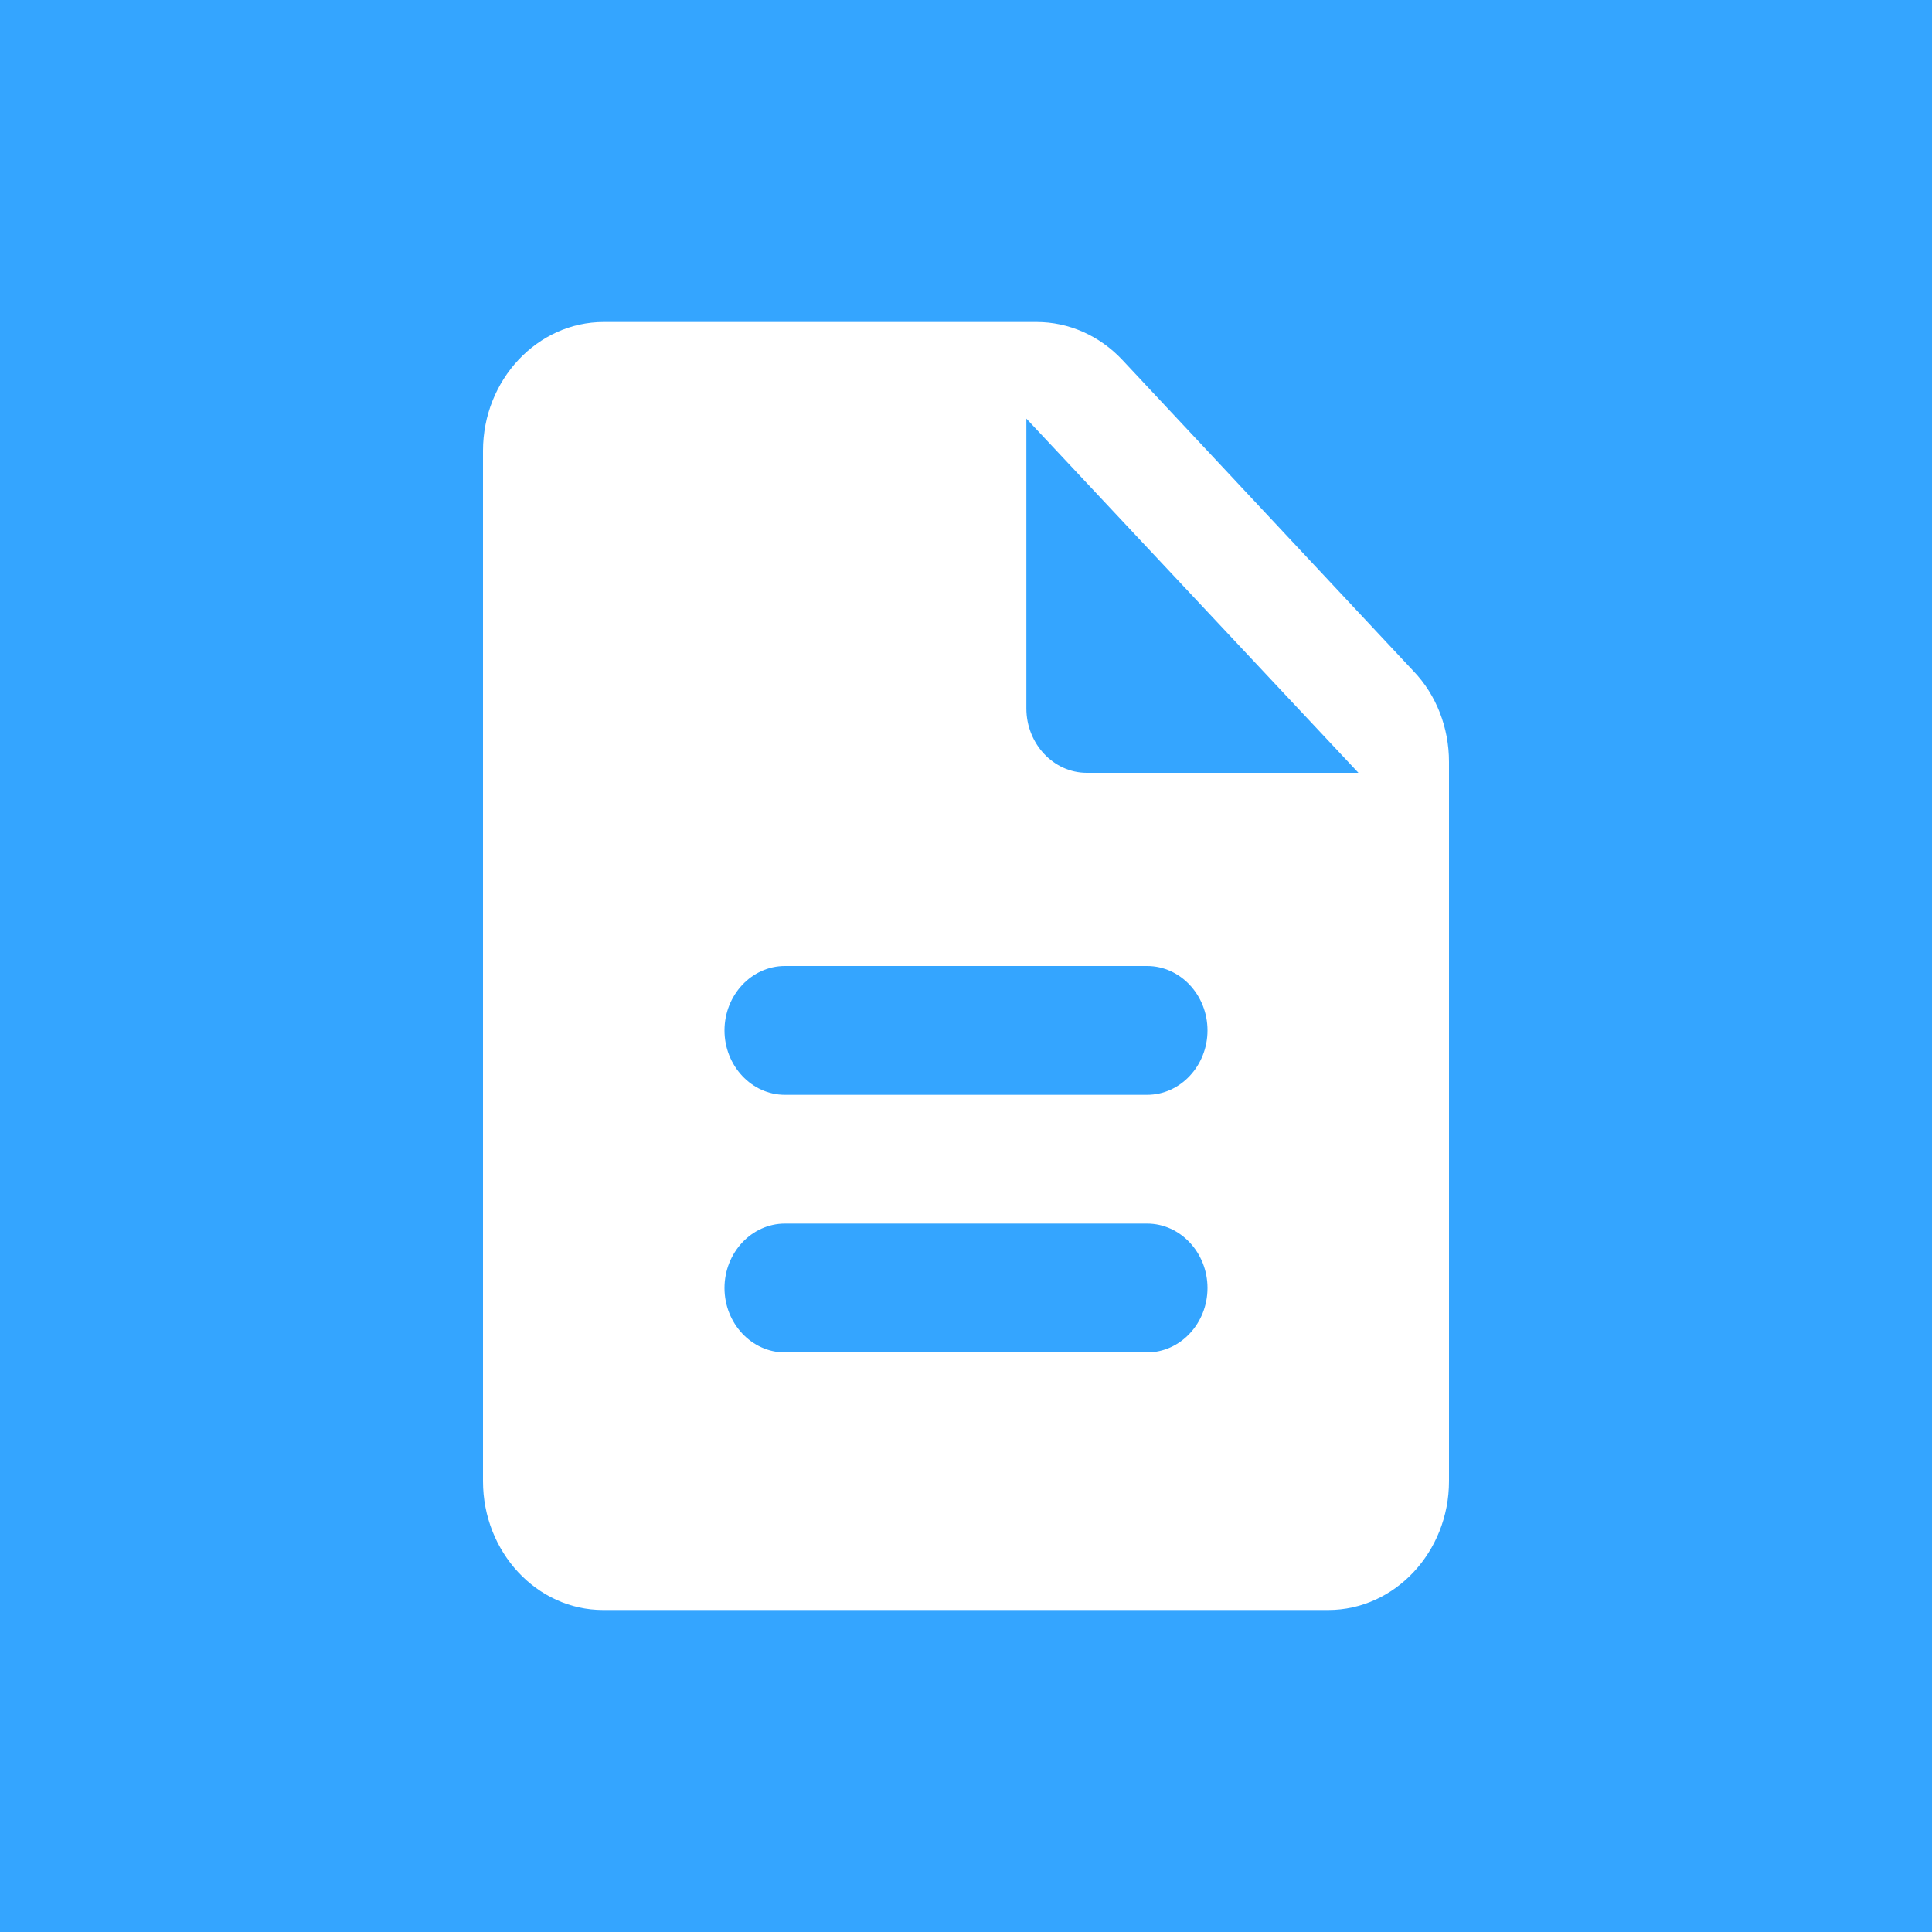
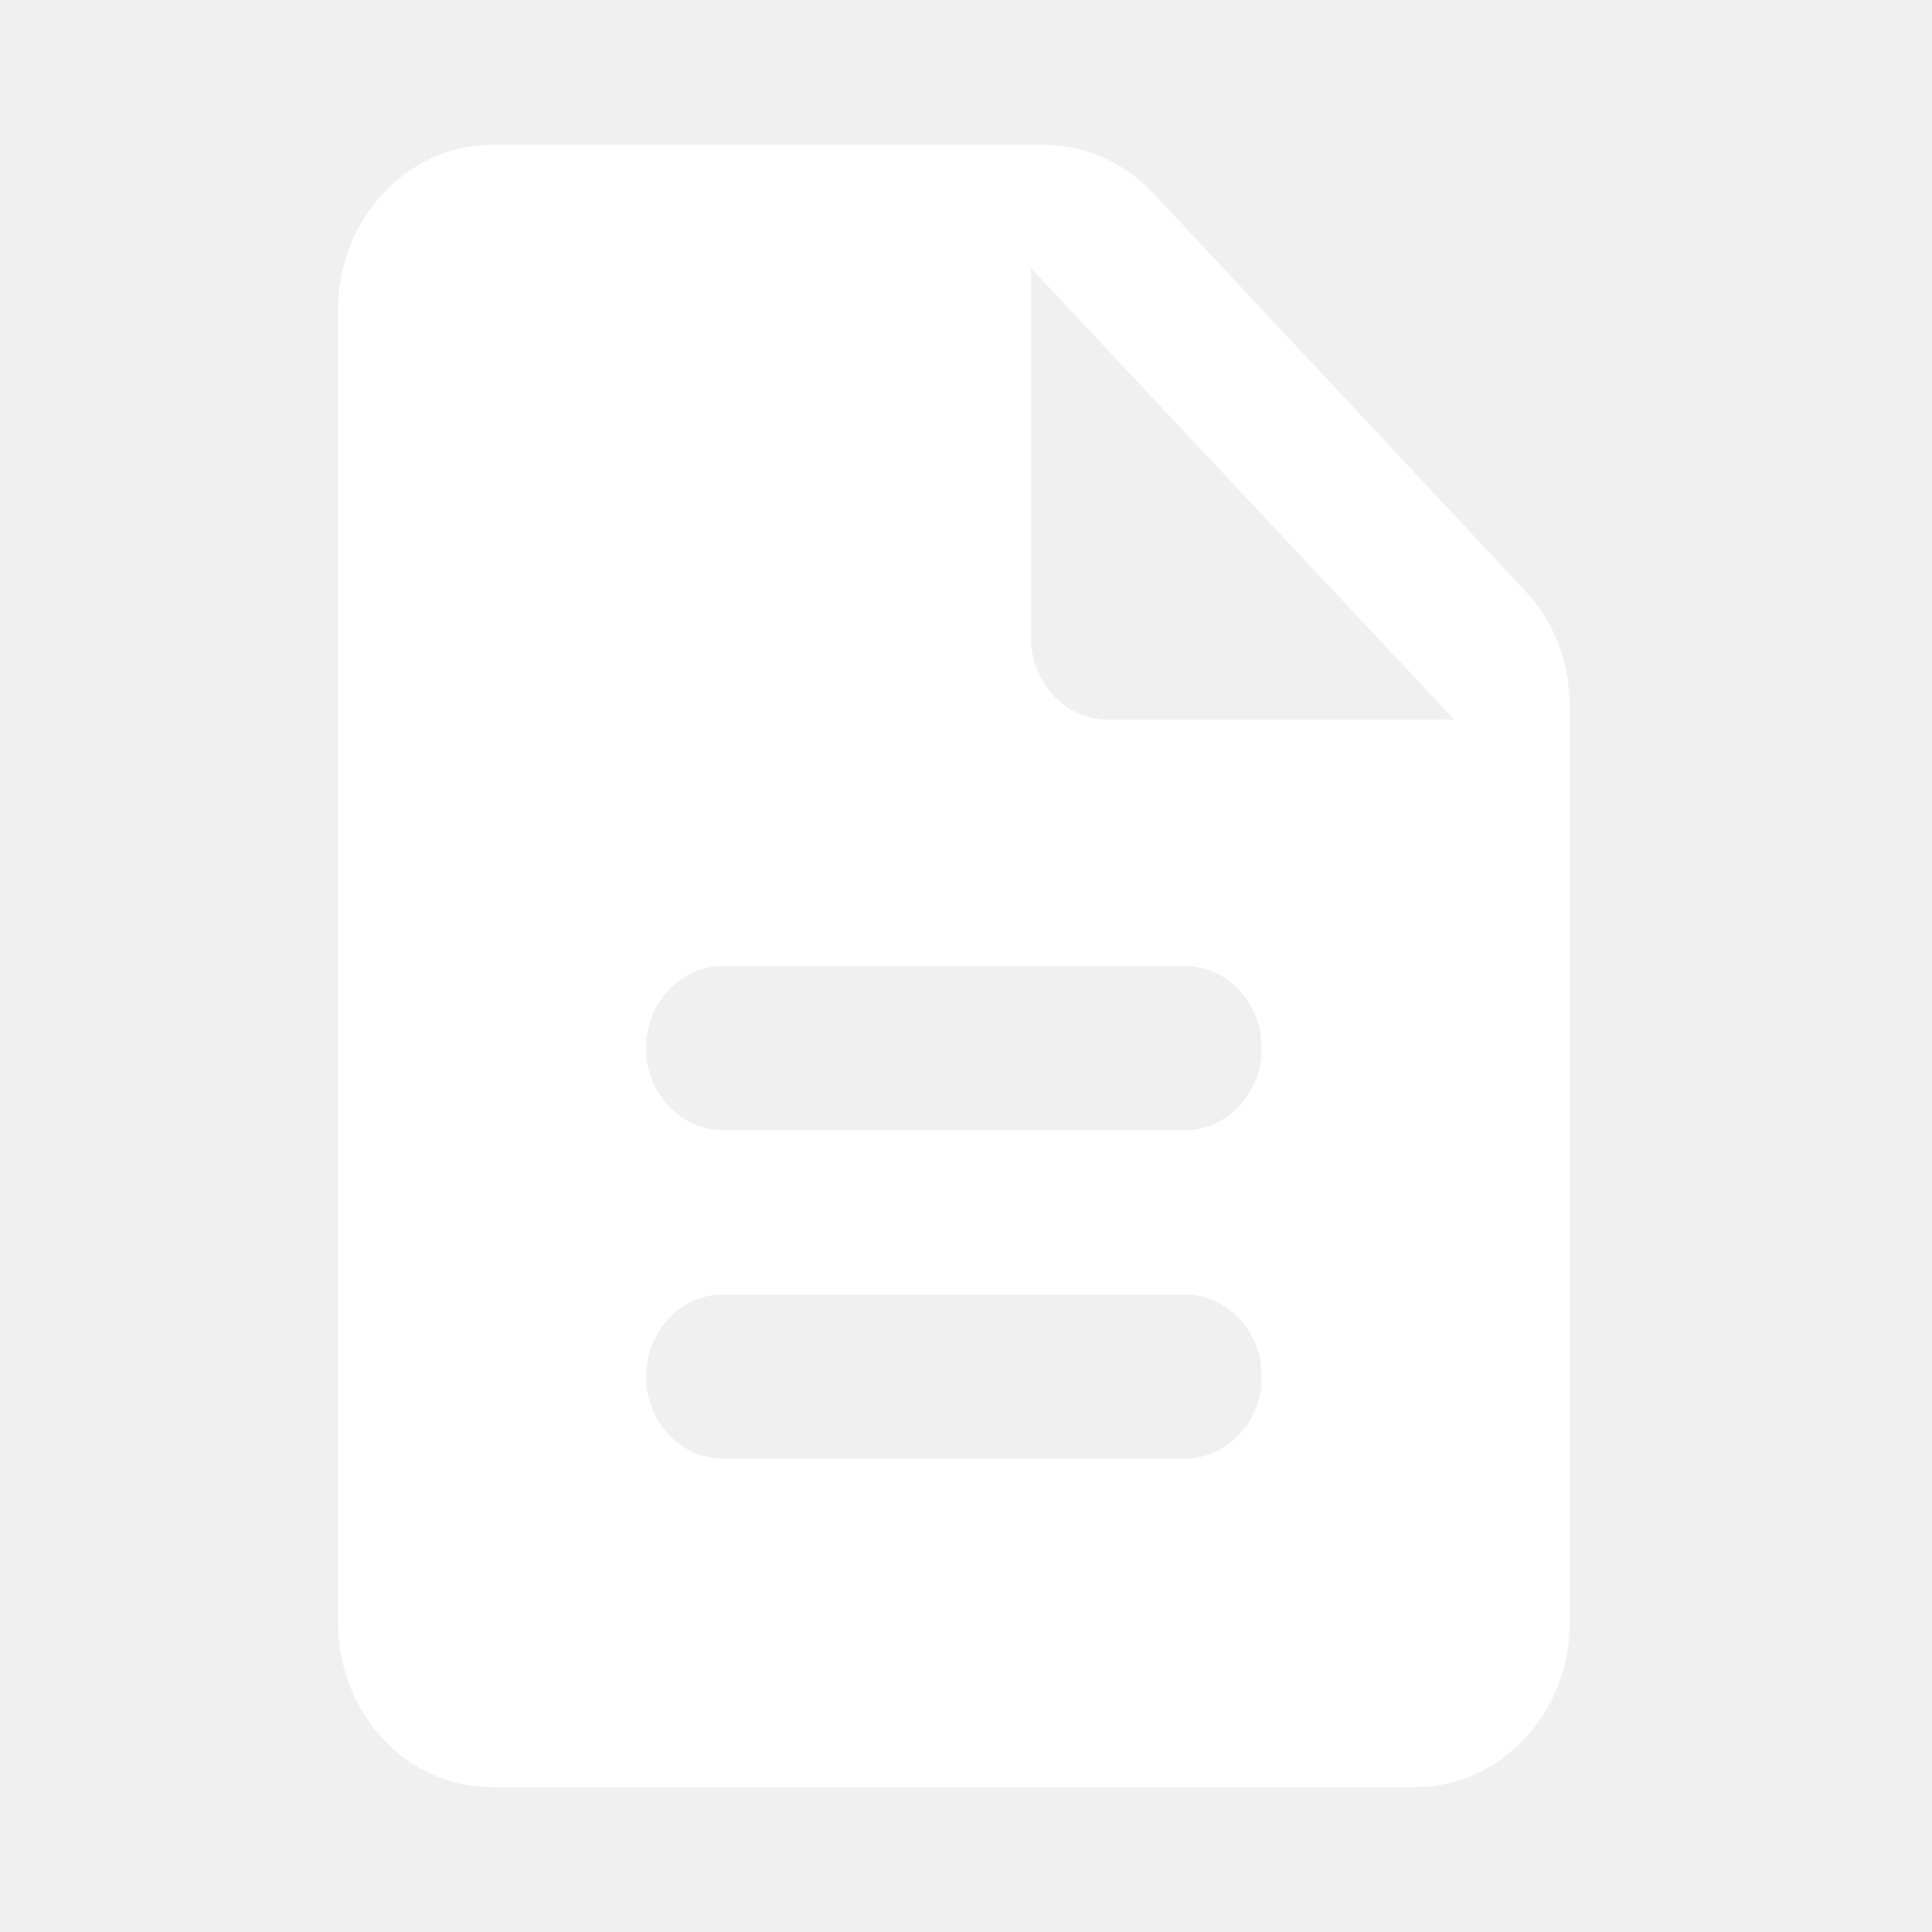
- <svg xmlns="http://www.w3.org/2000/svg" width="24" height="24" viewBox="0 0 24 24" fill="none">
-   <g id="Frame 117">
-     <rect width="24" height="24" fill="#34A5FF" />
-     <path id="Union" fill-rule="evenodd" clip-rule="evenodd" d="M13.943 4.472C13.658 4.168 13.275 4 12.877 4H7.5C6.675 4 6 4.72 6 5.6V18.4C6 19.28 6.668 20 7.492 20H16.5C17.325 20 18 19.28 18 18.4V9.464C18 9.04 17.843 8.632 17.558 8.336L13.943 4.472ZM14.25 16.8H9.75C9.338 16.8 9 16.44 9 16C9 15.56 9.338 15.2 9.75 15.2H14.25C14.662 15.2 15 15.56 15 16C15 16.44 14.662 16.8 14.25 16.8ZM14.25 13.6H9.75C9.338 13.6 9 13.24 9 12.8C9 12.36 9.338 12 9.75 12H14.25C14.662 12 15 12.36 15 12.8C15 13.24 14.662 13.6 14.25 13.6ZM12.75 8.8V5.2L16.875 9.6H13.5C13.088 9.6 12.75 9.24 12.75 8.8Z" fill="white" />
-   </g>
+ <svg xmlns="http://www.w3.org/2000/svg" width="40" height="40" viewBox="0 0 40 40" fill="none">
+   <path fill-rule="evenodd" clip-rule="evenodd" d="M23.878 4.003C23.272 3.357 22.459 3 21.615 3H10.188C8.434 3 7 4.53 7 6.4V33.6C7 35.47 8.418 37 10.172 37H29.312C31.066 37 32.5 35.47 32.5 33.6V14.611C32.5 13.71 32.165 12.843 31.56 12.214L23.878 4.003ZM24.531 30.2H14.969C14.092 30.2 13.375 29.435 13.375 28.5C13.375 27.565 14.092 26.8 14.969 26.8H24.531C25.408 26.8 26.125 27.565 26.125 28.5C26.125 29.435 25.408 30.2 24.531 30.2ZM24.531 23.4H14.969C14.092 23.4 13.375 22.635 13.375 21.7C13.375 20.765 14.092 20 14.969 20H24.531C25.408 20 26.125 20.765 26.125 21.7C26.125 22.635 25.408 23.4 24.531 23.4ZM21.344 13.2V5.55L30.109 14.9H22.938C22.061 14.9 21.344 14.135 21.344 13.2Z" fill="white" />
</svg>
